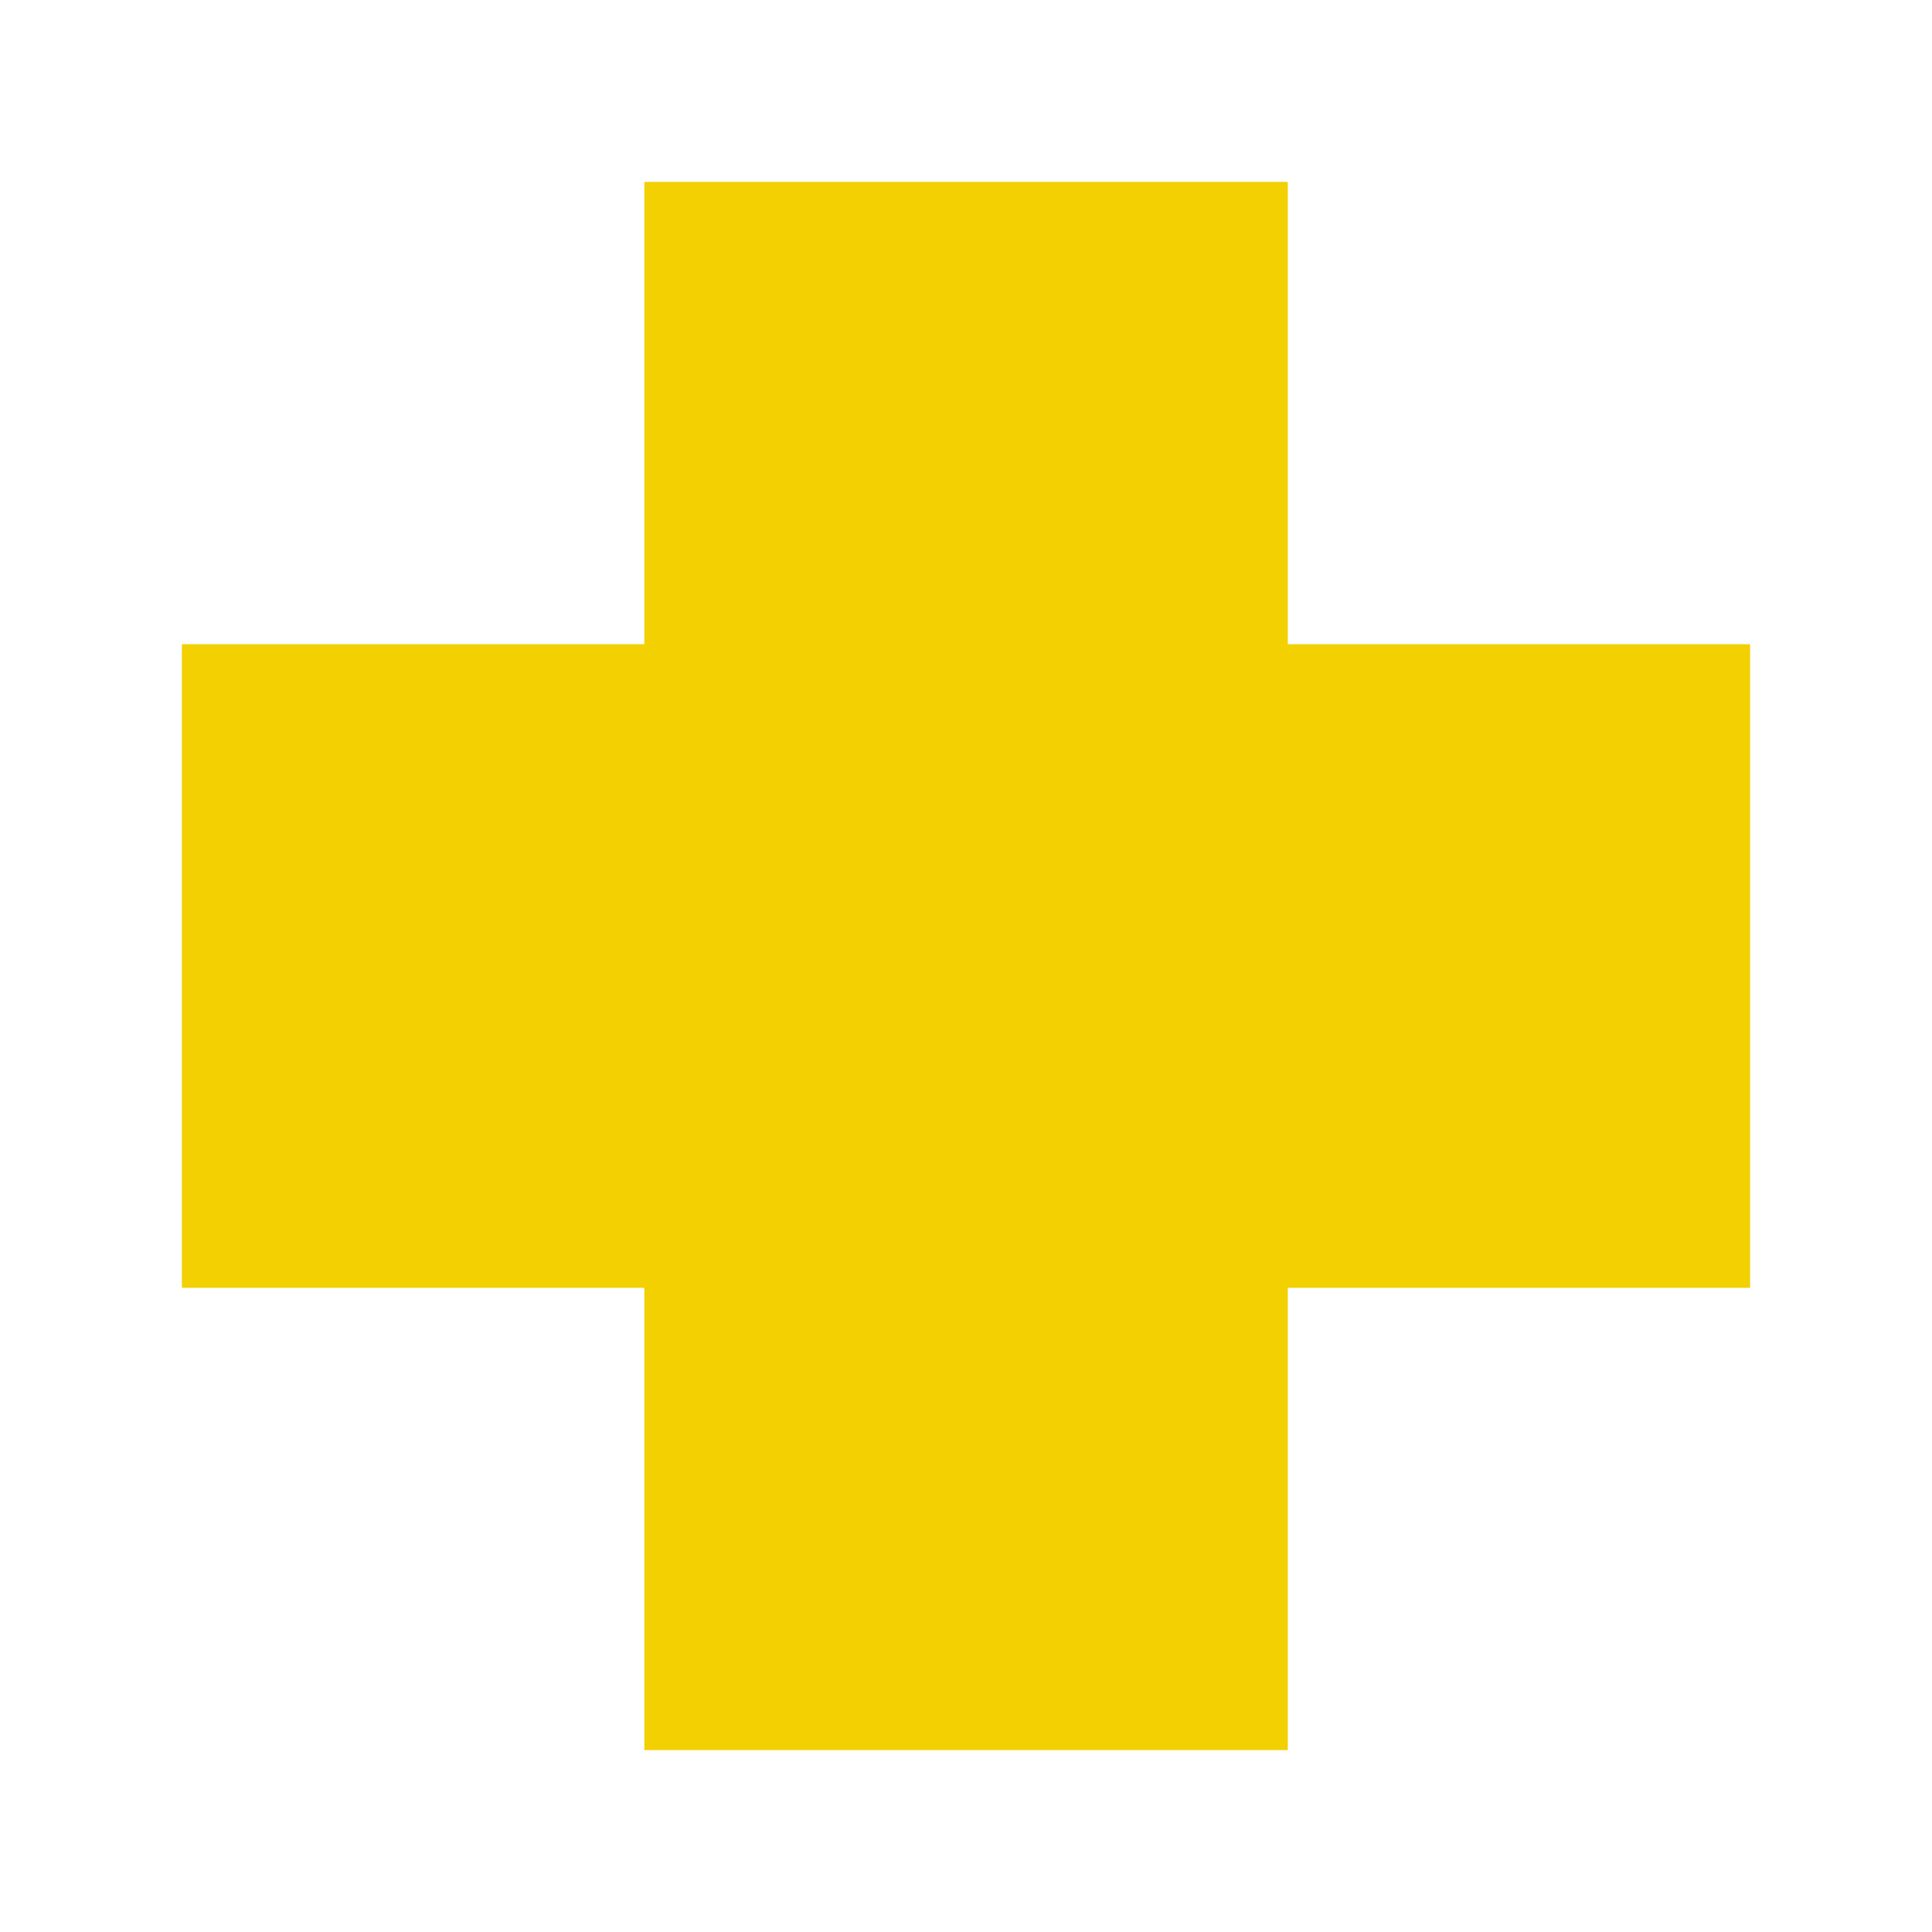
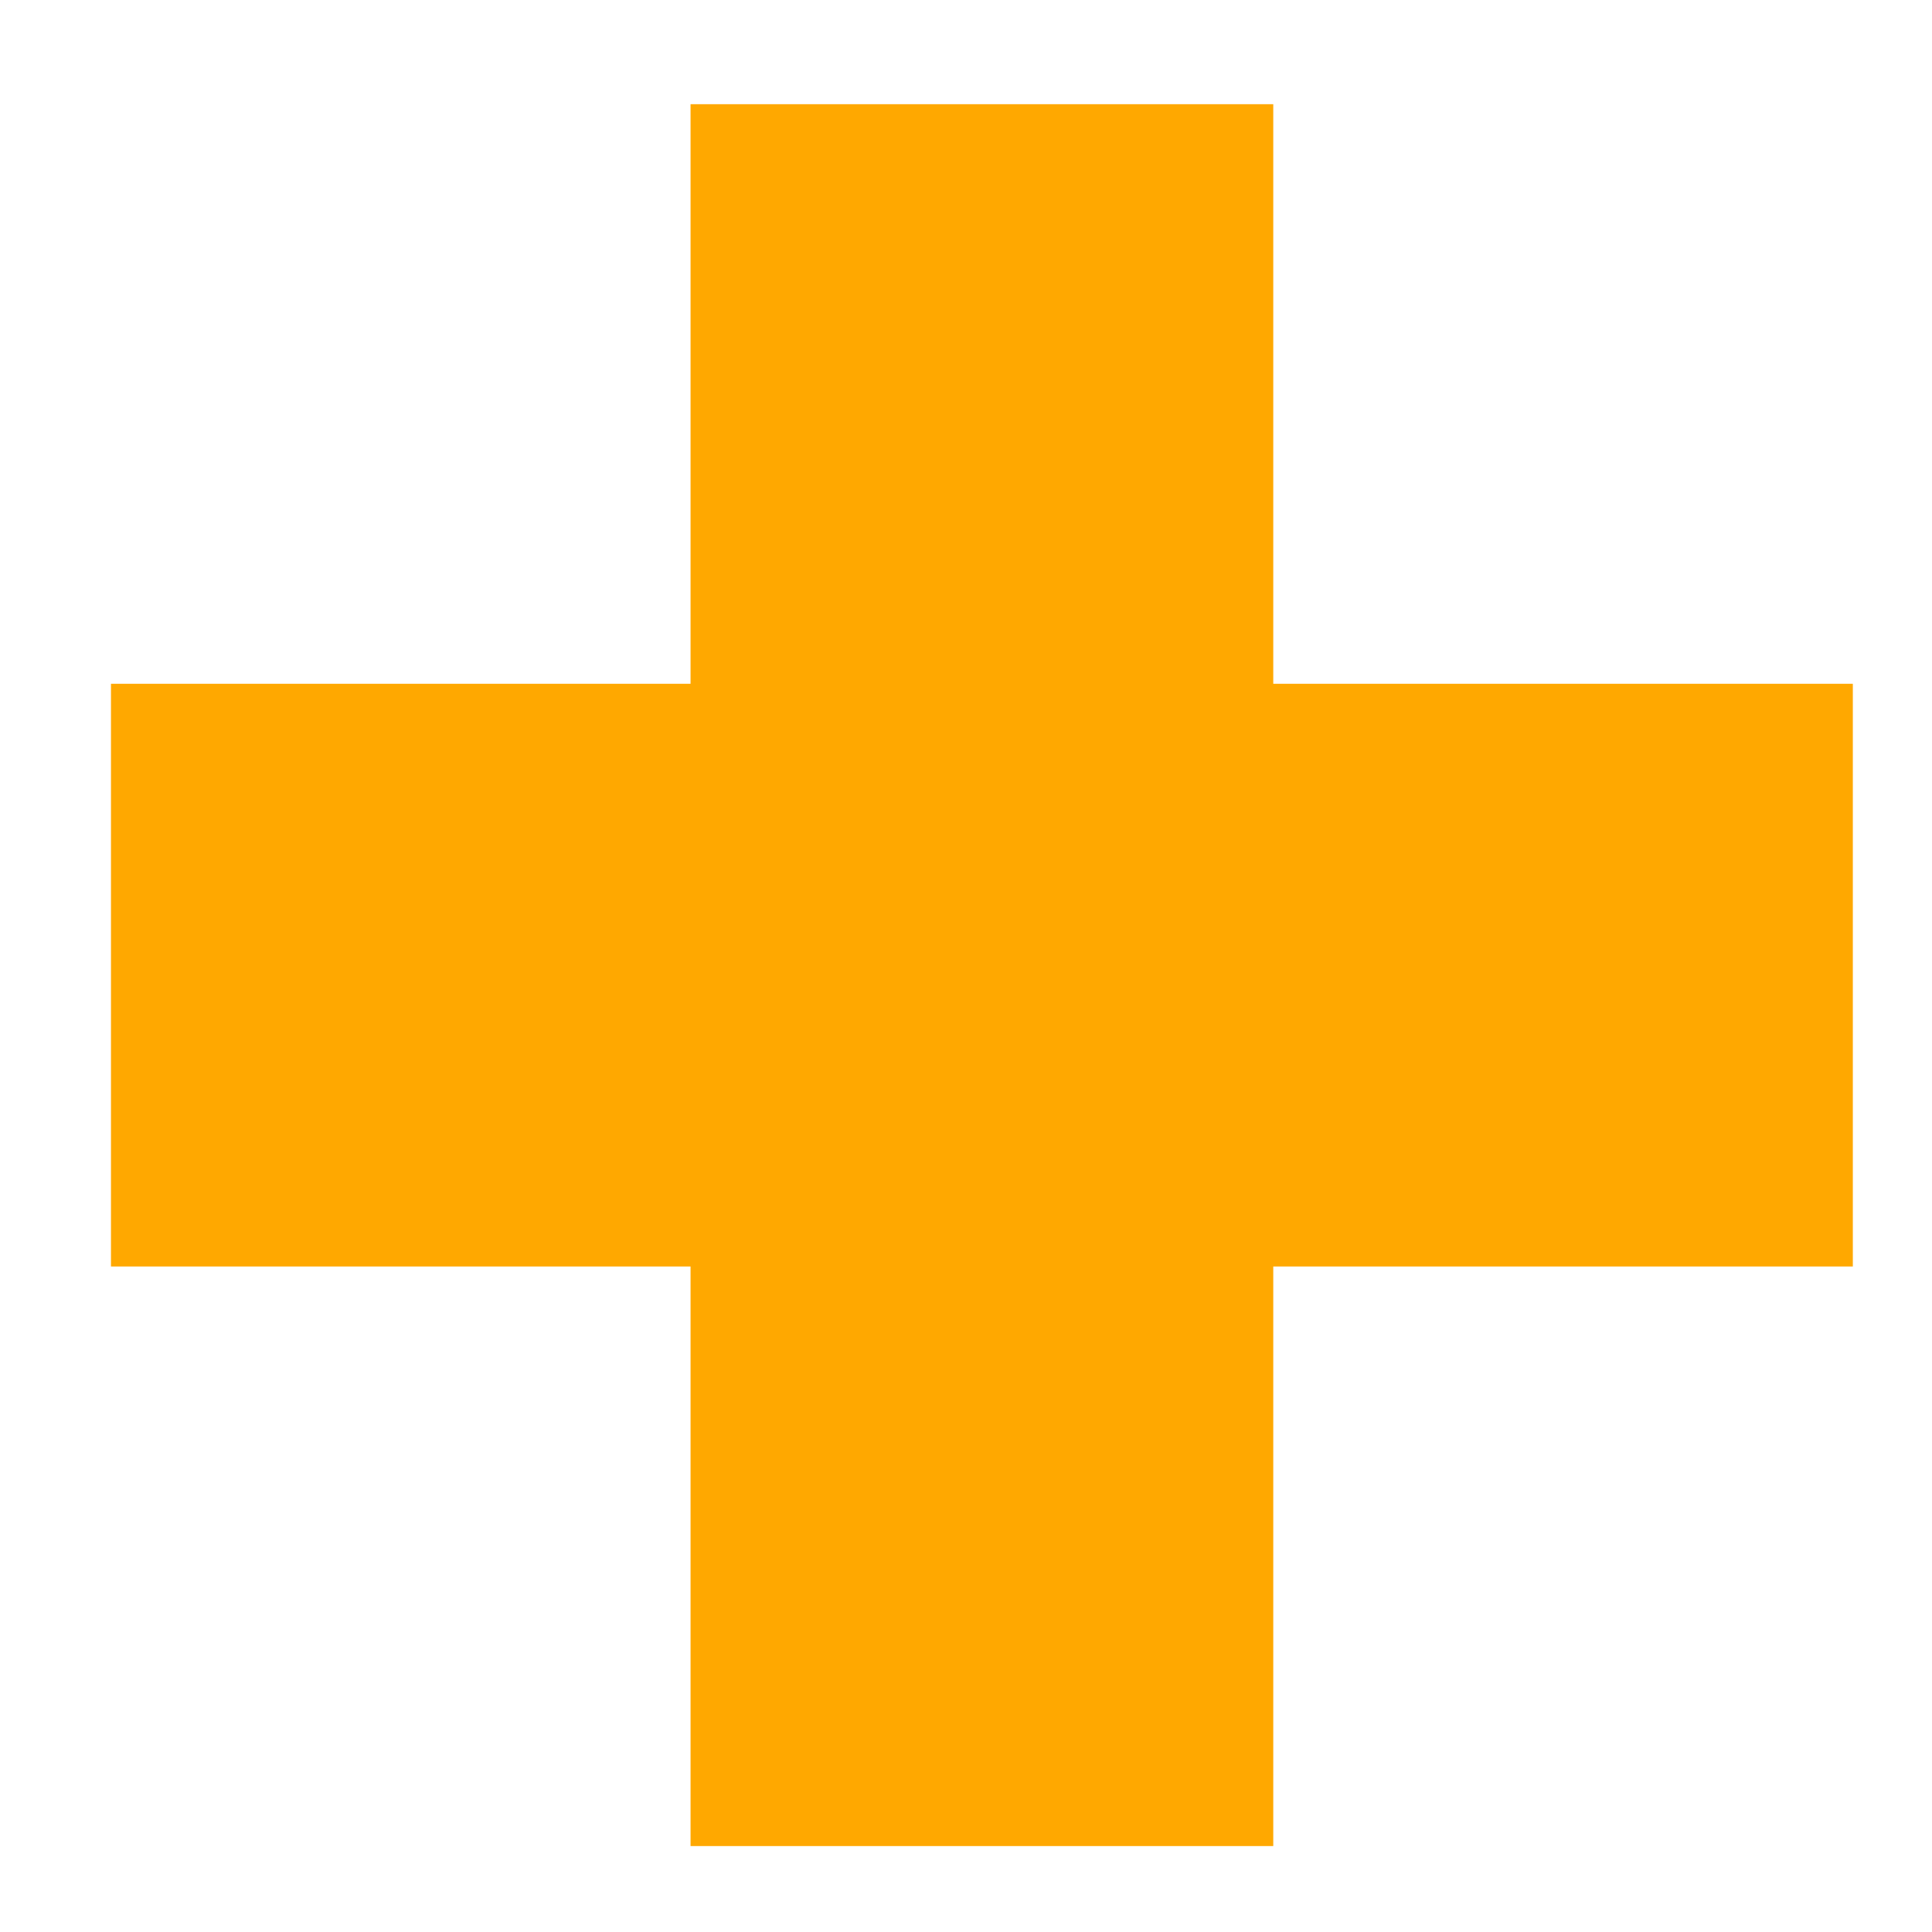
- <svg xmlns="http://www.w3.org/2000/svg" version="1.1" x="0px" y="0px" width="32px" height="32px" viewBox="0 0 32 32" enable-background="new 0 0 32 32" xml:space="preserve">
-   <g id="Layer_2">
-     <g>
-       <polygon fill="#f3d002" points="10.672,28.987 10.672,21.33 3.013,21.33 3.013,10.67 10.672,10.67 10.672,3.013 21.33,3.013      21.33,10.67 28.987,10.67 28.987,21.33 21.33,21.33 21.33,28.987    " />
-     </g>
-   </g>
+ <svg xmlns="http://www.w3.org/2000/svg" version="1.1" id="Layer_1" x="0px" y="0px" viewBox="0 0 1800 1800" style="enable-background:new 0 0 1800 1800;" xml:space="preserve">
+   <polygon fill="#ffa800" points="1186.27,637.06 1186.27,97.08 643.37,97.08 643.37,637.06 103.39,637.06 103.39,1179.96 643.37,1179.96   643.37,1719.93 1186.27,1719.93 1186.27,1179.96 1726.24,1179.96 1726.24,637.06 " />
</svg>
